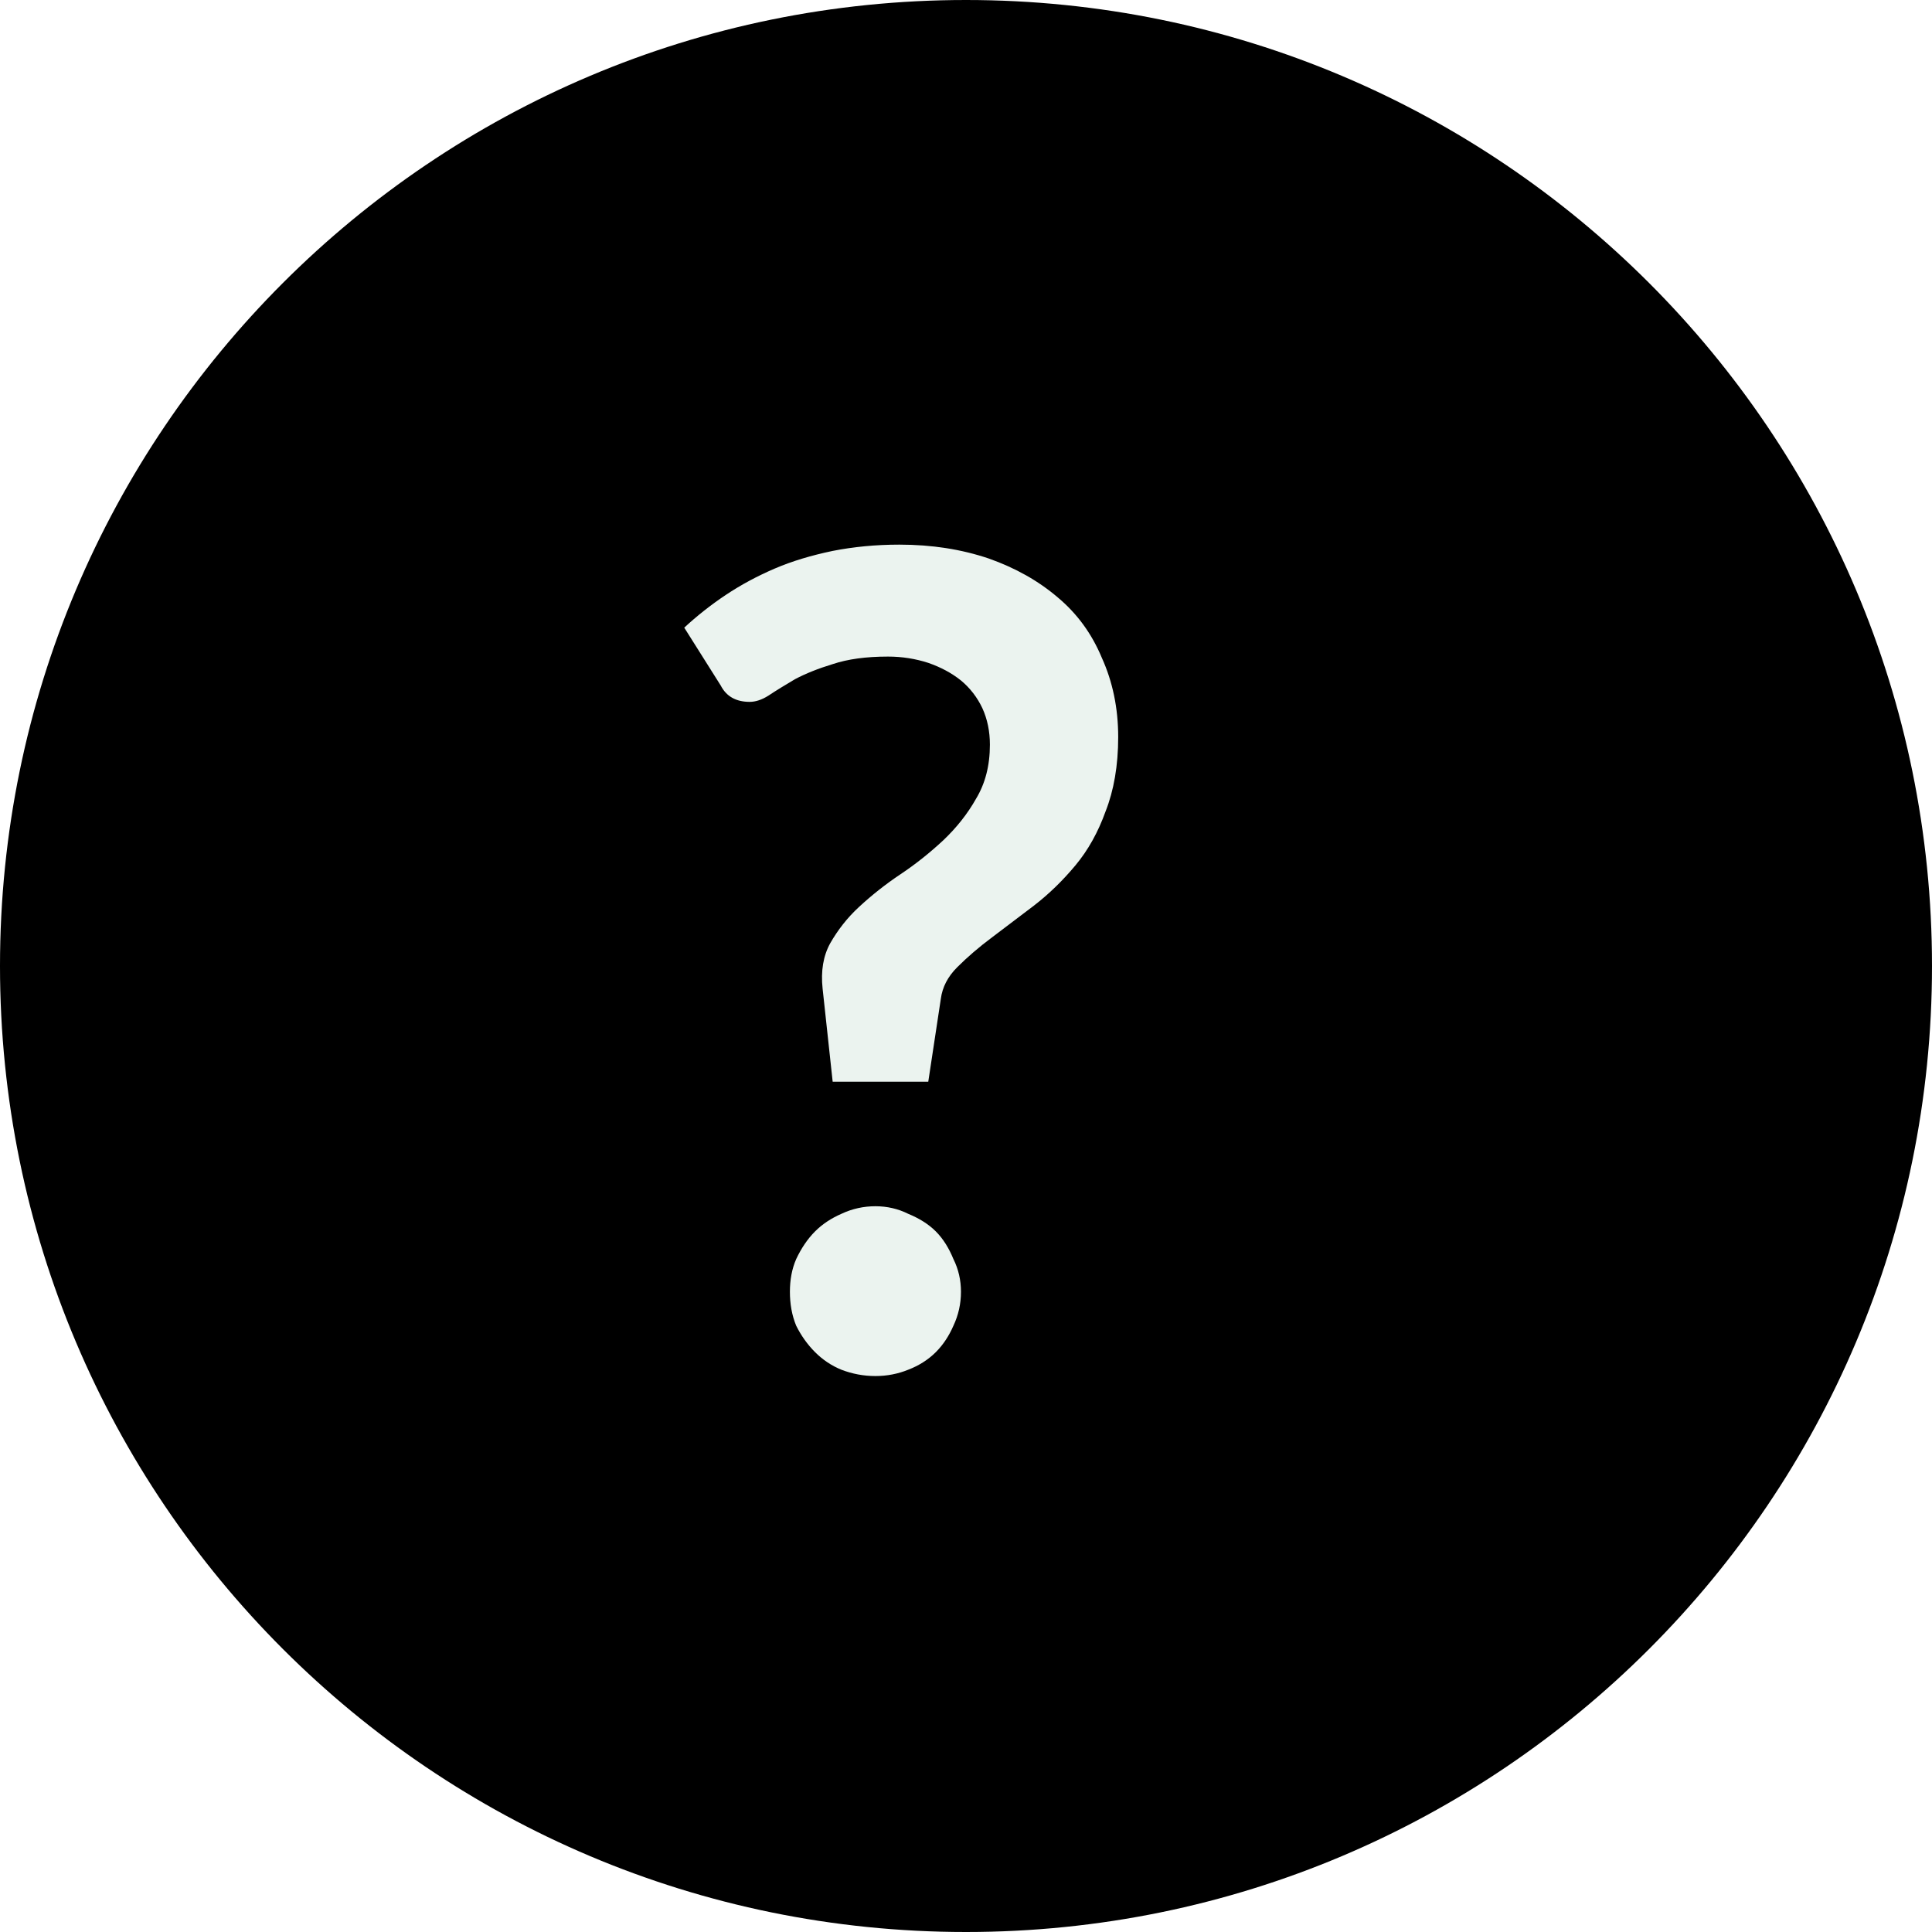
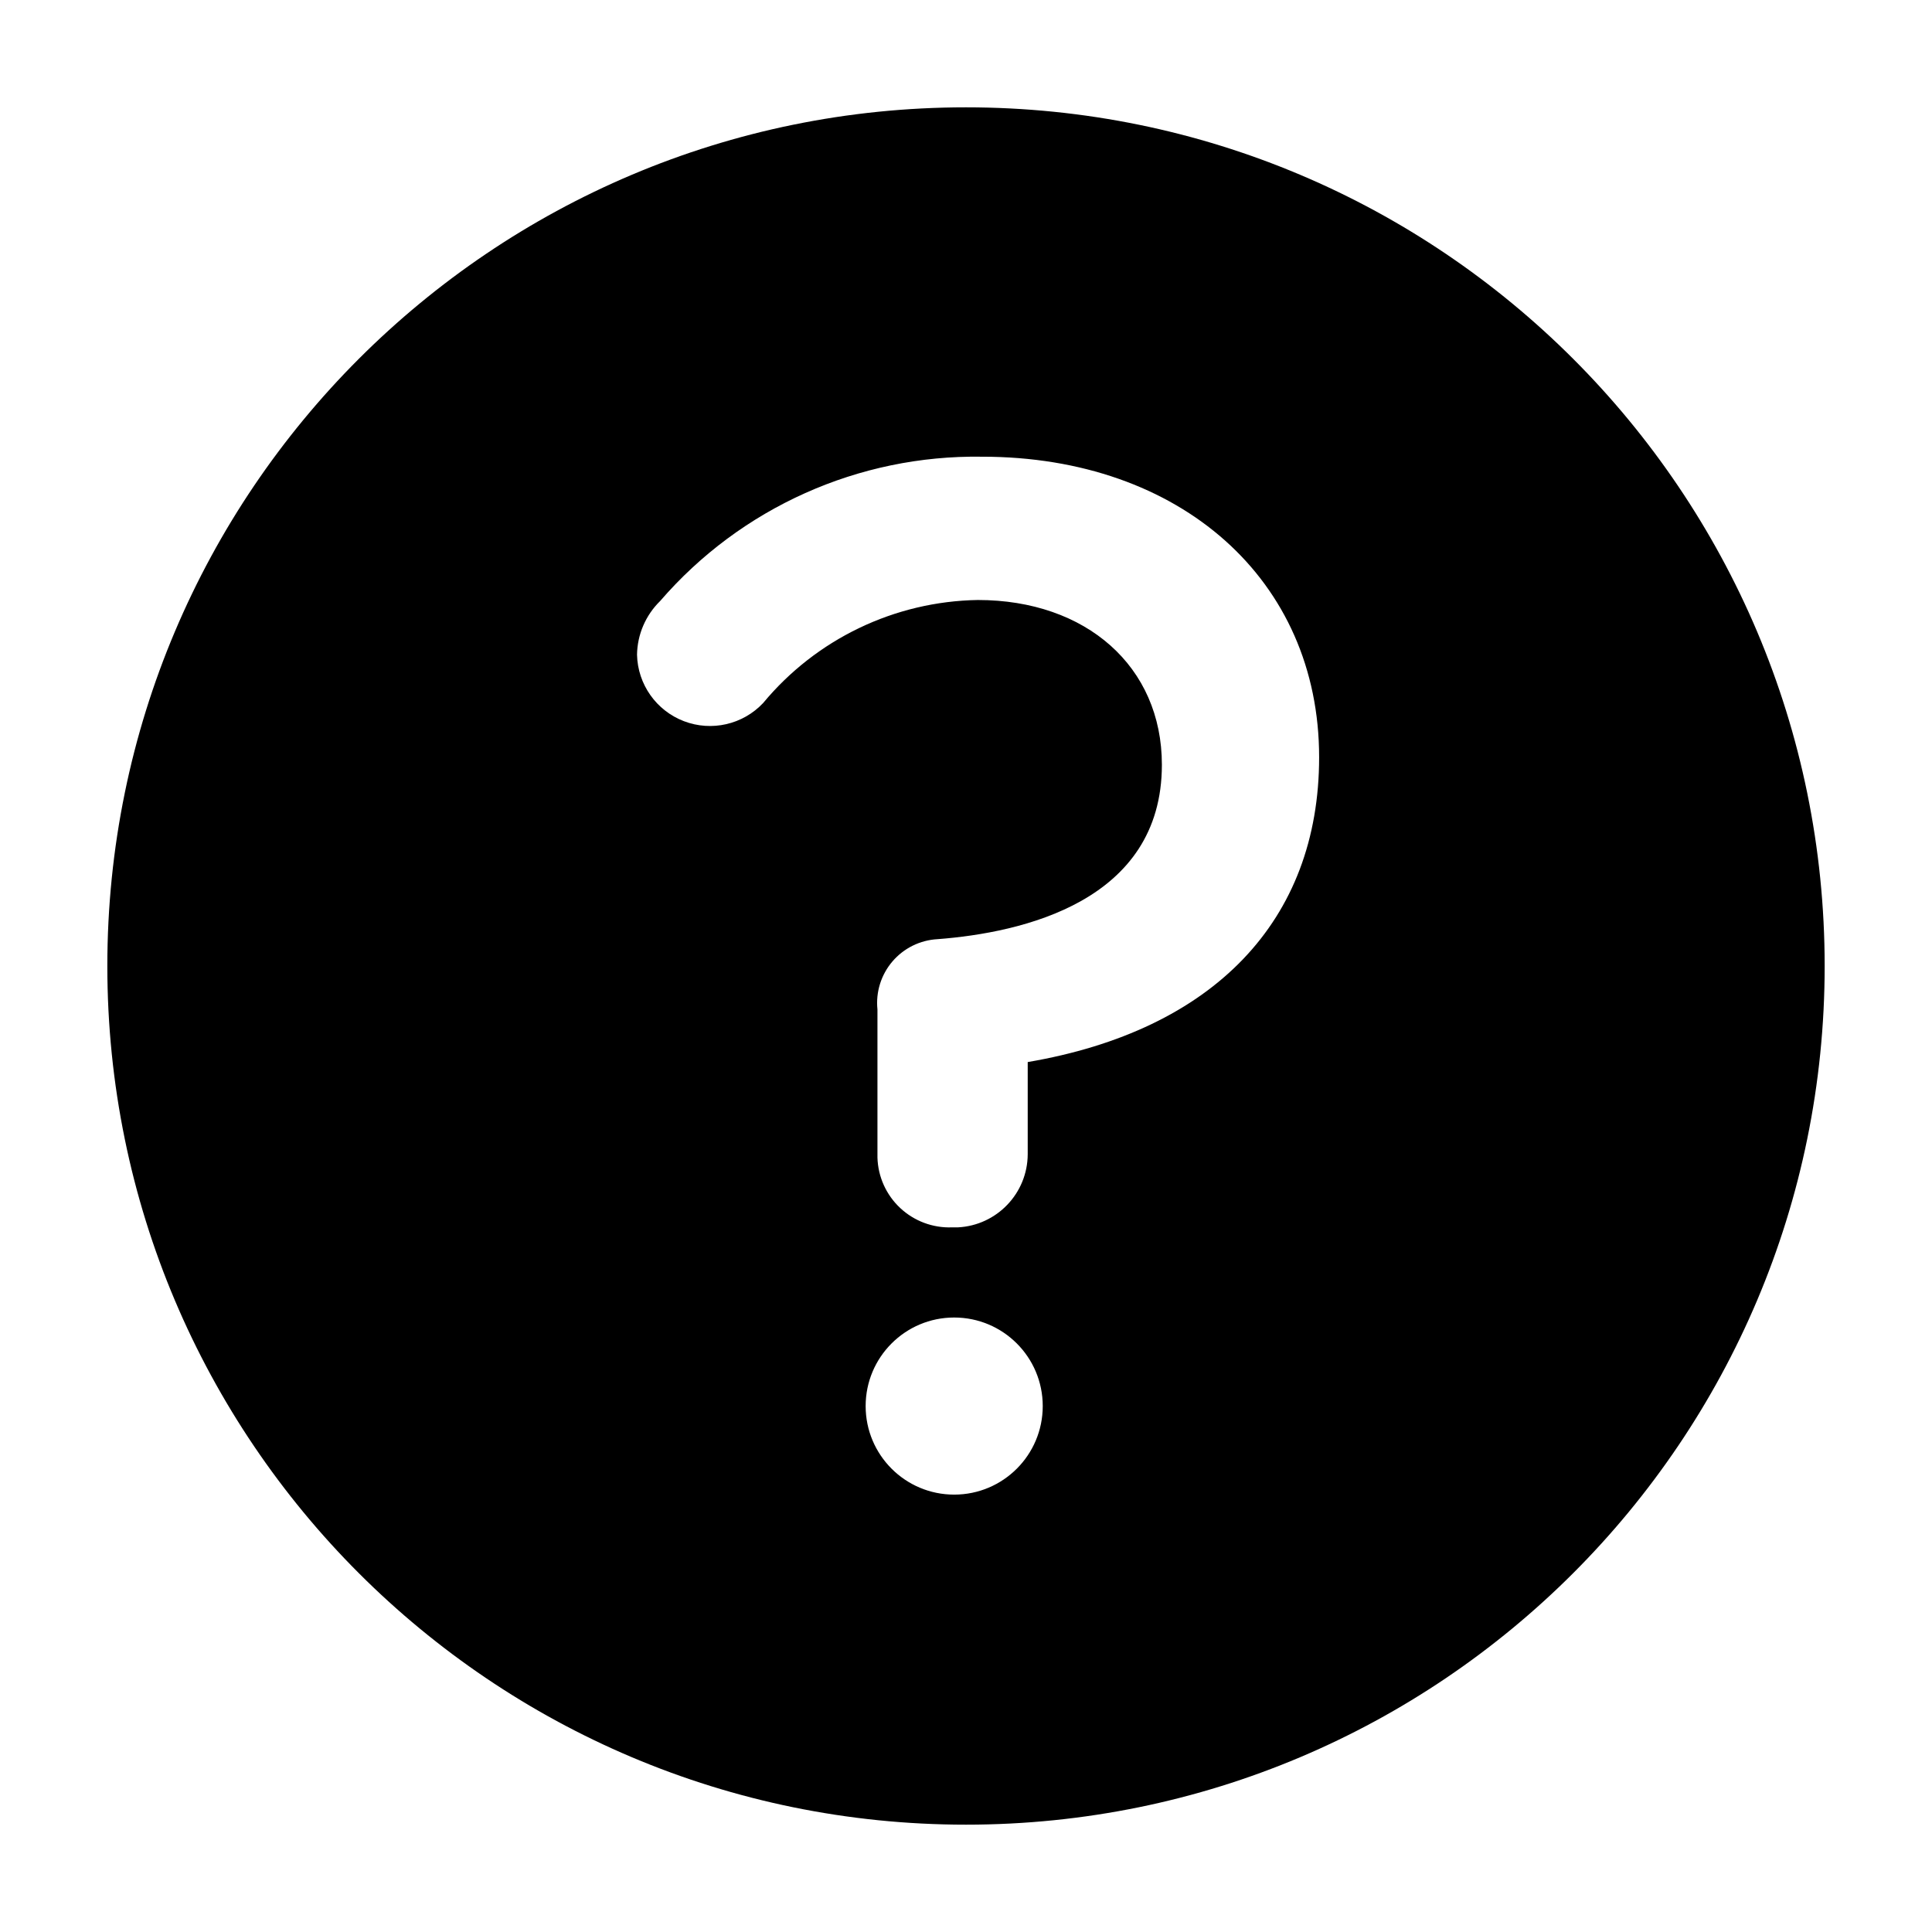
- <svg xmlns="http://www.w3.org/2000/svg" width="24px" height="24px" viewBox="0 0 24 24" version="1.1">
-   <g id="layout-" stroke="none" stroke-width="1" fill="none" fill-rule="evenodd">
-     <g id="Extra-large:-Desktops---12-col-Copy-32" transform="translate(-58, -746)">
-       <g id="Group-6" transform="translate(52, 746)">
-         <g id="Group" transform="translate(6, 0)">
-           <circle id="Oval" fill="currentColor" cx="12" cy="12" r="12" />
-           <text id="?" font-family="Nunito-Black, Nunito, Lato" font-size="14" font-weight="700" letter-spacing="0.3" fill="#EBF3EF">
-             <tspan x="8" y="17">?</tspan>
-           </text>
-         </g>
-       </g>
-     </g>
-   </g>
+ <svg xmlns="http://www.w3.org/2000/svg" width="36px" height="36px" viewBox="0 0 36 36" version="1.1" preserveAspectRatio="xMidYMid meet">
+   <path d="M18,2A16,16,0,1,0,34,18,16,16,0,0,0,18,2Zm-.22,25.85a1.65,1.65,0,1,1,1.65-1.65A1.65,1.65,0,0,1,17.78,27.85Zm1.37-8.06v1.72a1.37,1.37,0,0,1-1.3,1.36h-.11a1.34,1.34,0,0,1-1.39-1.3c0-.44,0-2.76,0-2.76a1.19,1.19,0,0,1,1.12-1.31c1.57-.12,4.18-.7,4.18-3.25,0-1.83-1.41-3.07-3.43-3.07a5.31,5.31,0,0,0-4,1.92,1.36,1.36,0,0,1-2.35-.9,1.43,1.43,0,0,1,.43-1,7.77,7.77,0,0,1,6-2.69c3.7,0,6.28,2.3,6.28,5.6C24.58,17.16,22.61,19.2,19.15,19.79Z" class="clr-i-solid clr-i-solid-path-1" />
+   <rect x="0" y="0" width="36" height="36" fill-opacity="0" />
</svg>
